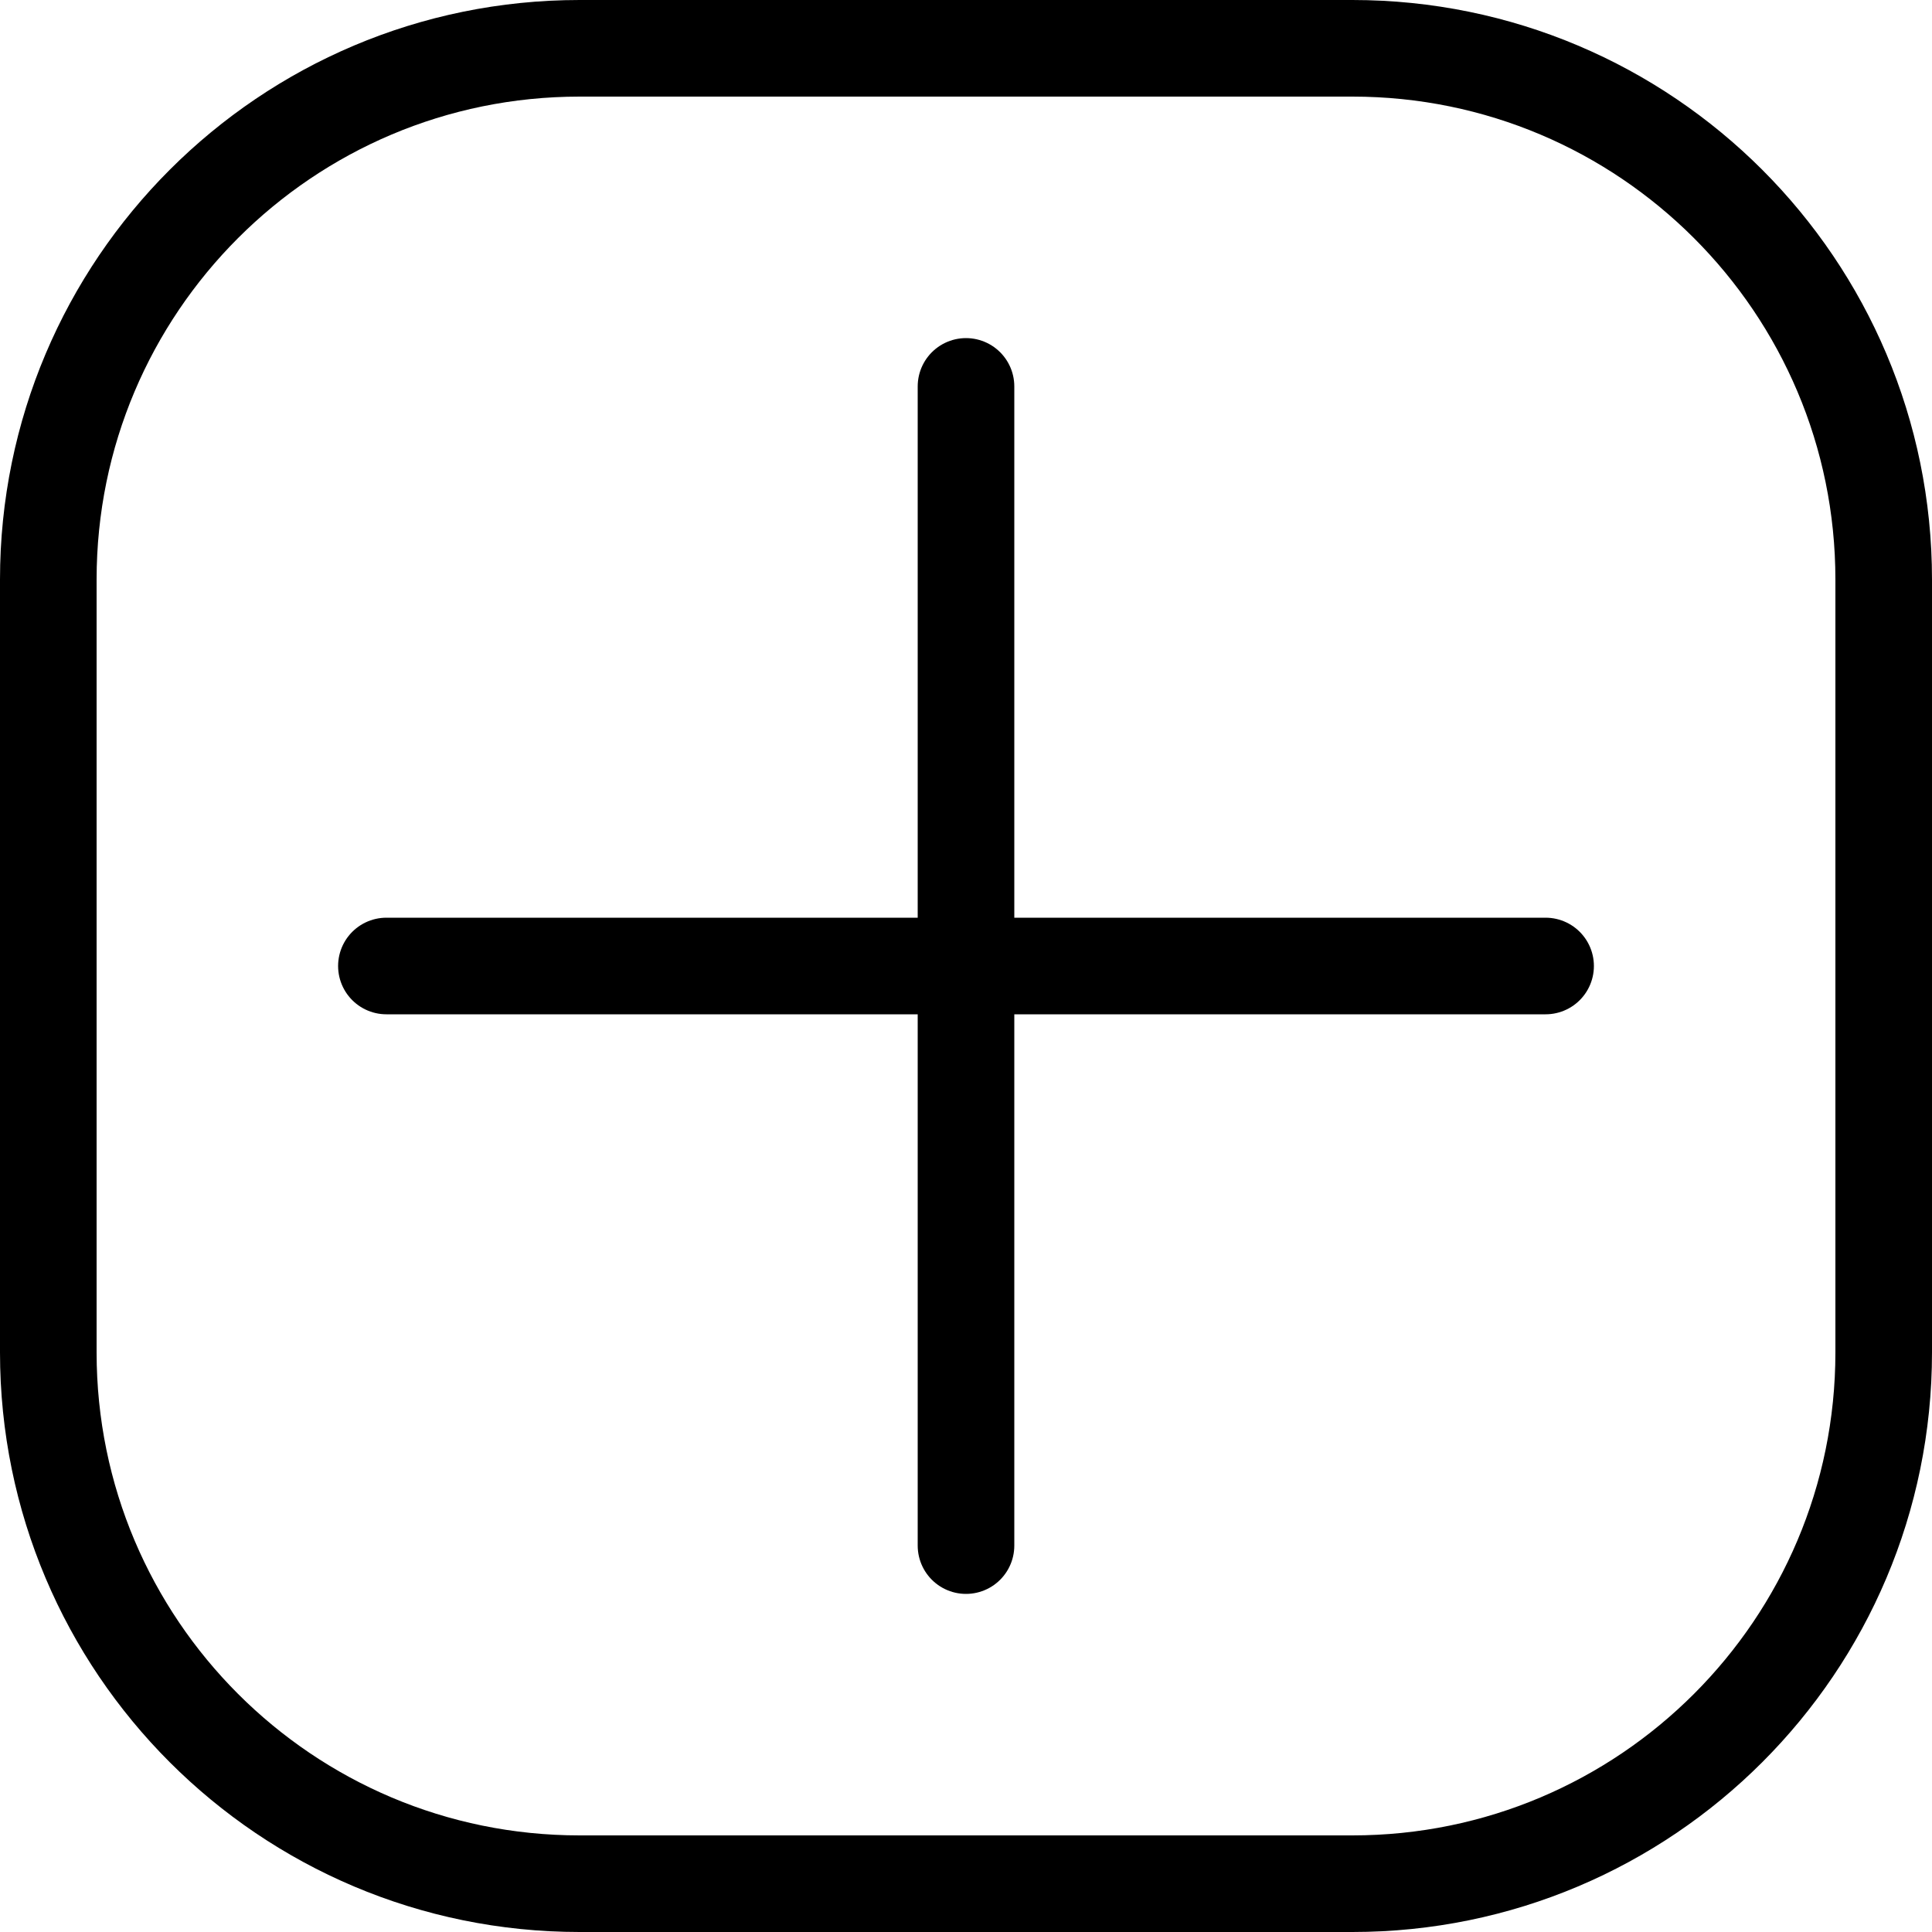
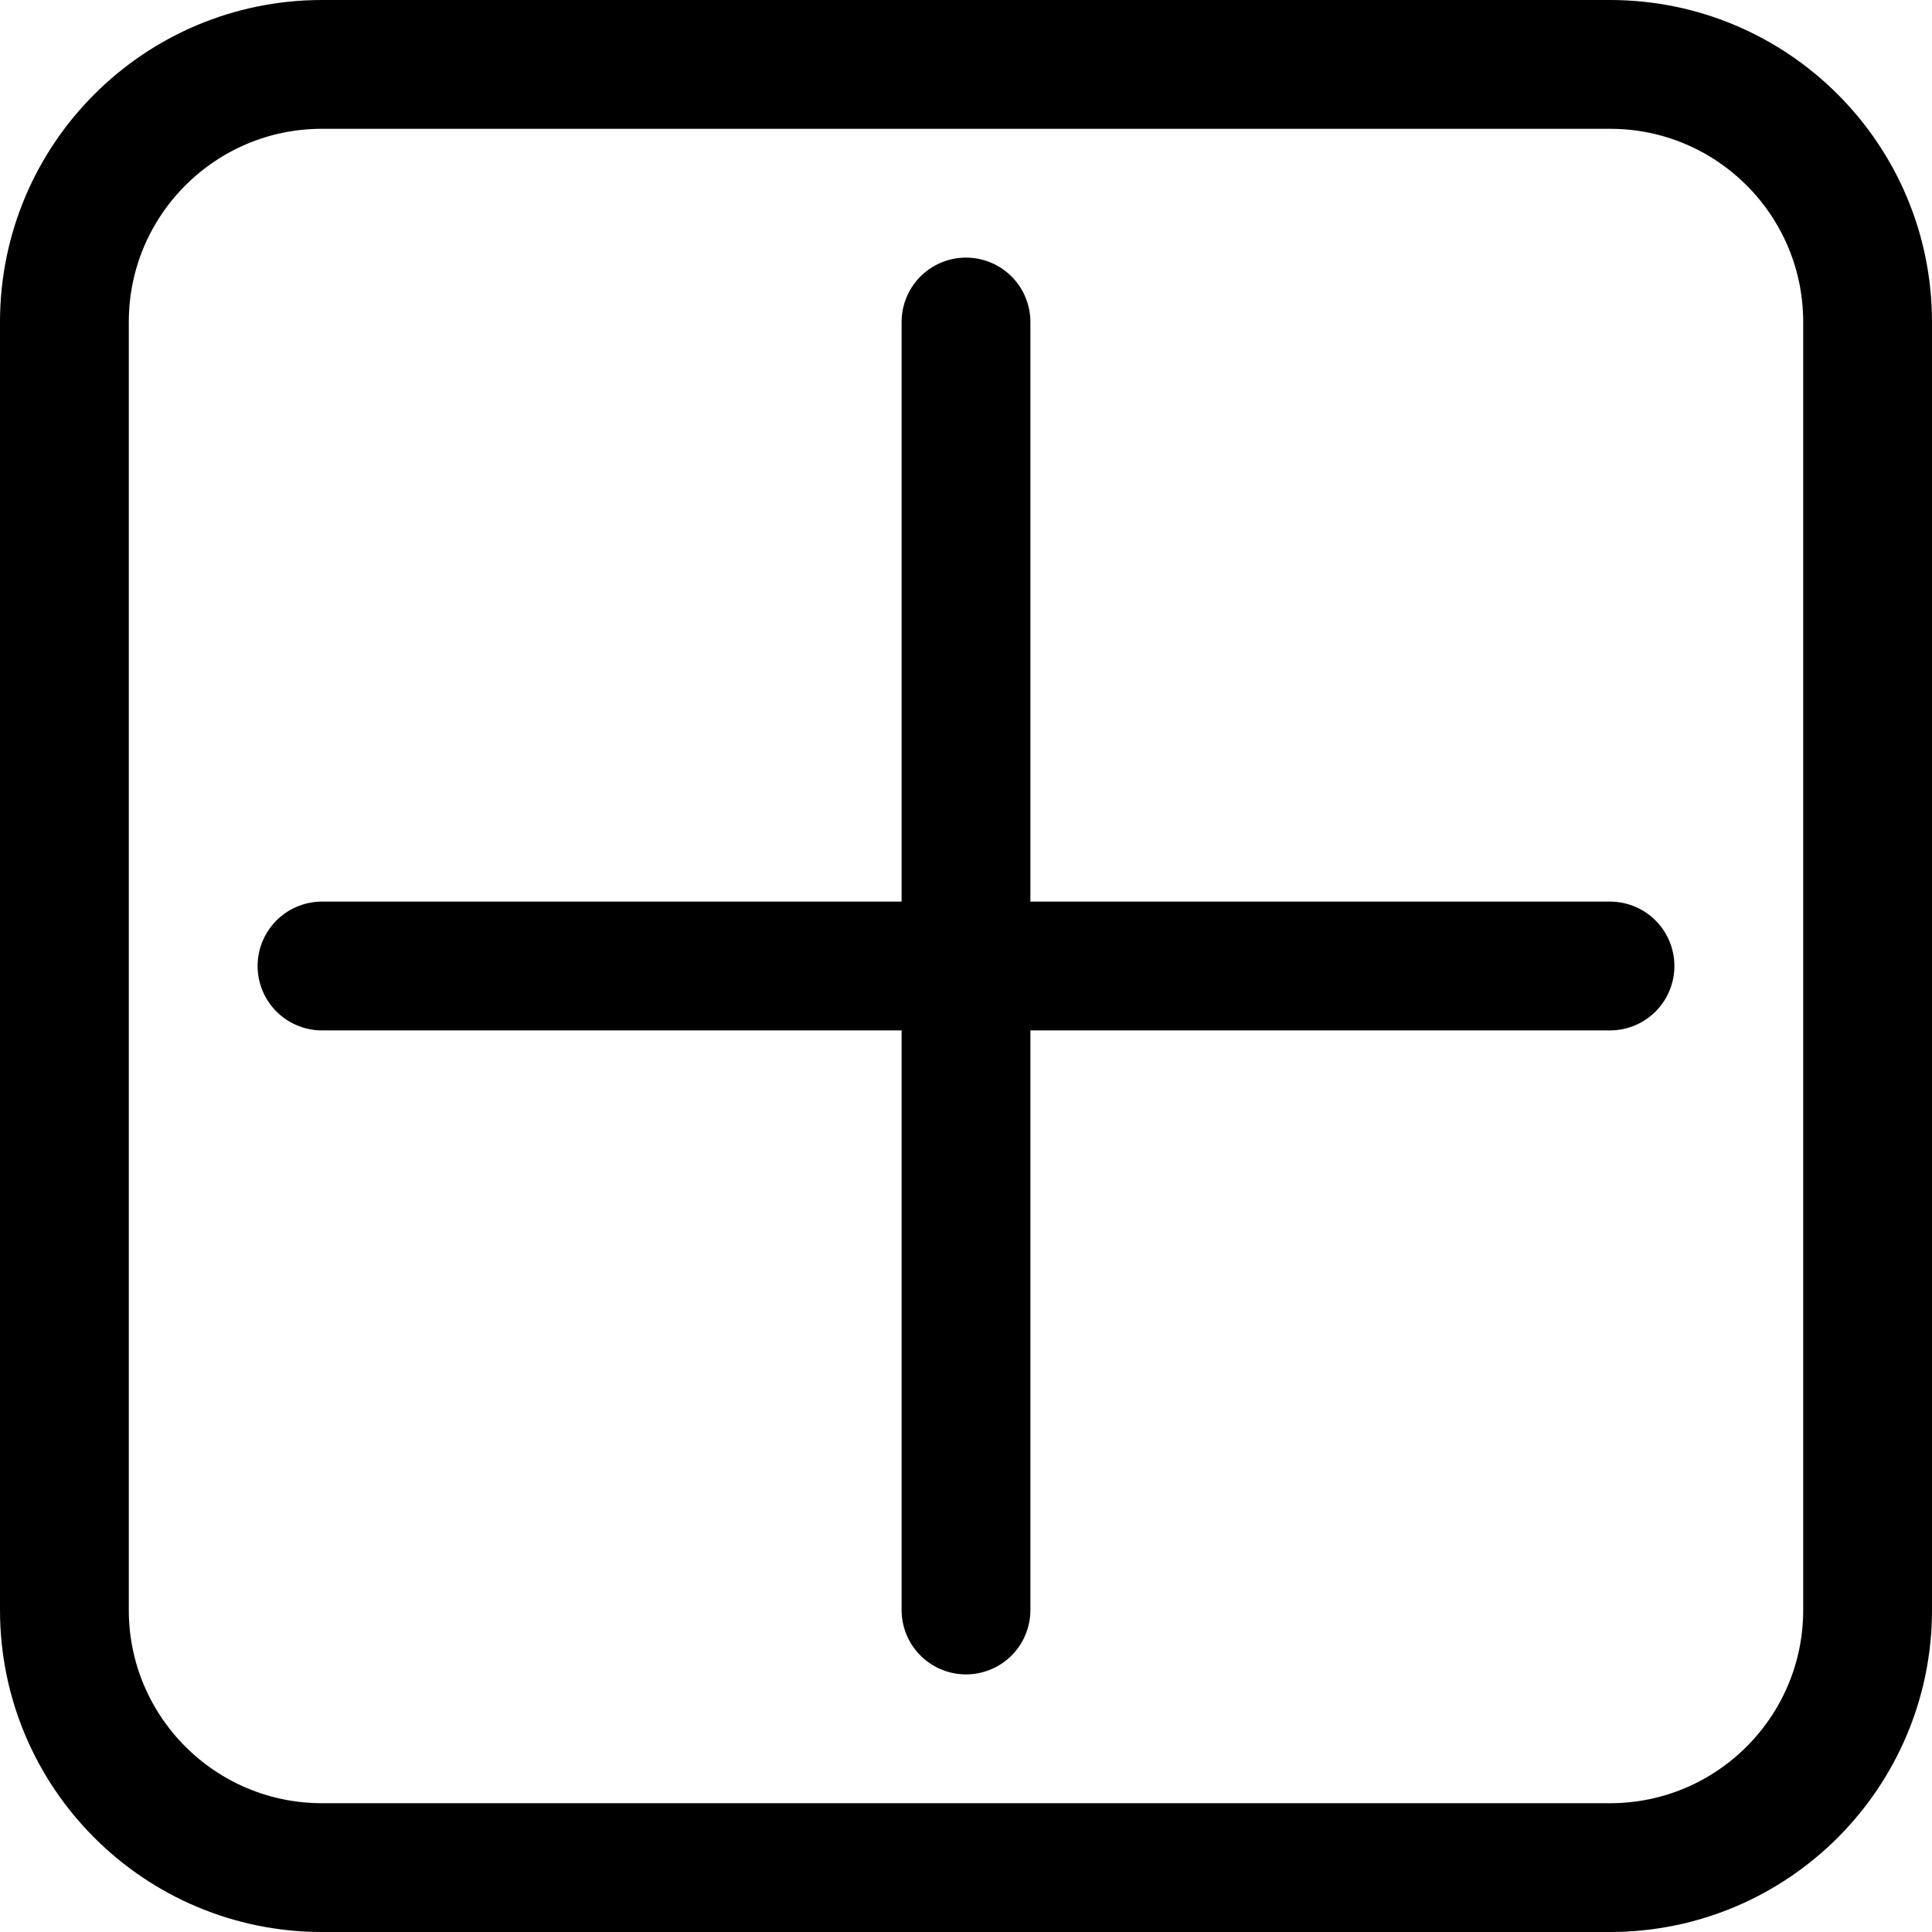
- <svg xmlns="http://www.w3.org/2000/svg" width="20" height="20" viewBox="0 0 20 20" fill="none">
-   <rect x="0.5" y="0.5" width="19" height="19" rx="5.5" stroke="black" />
-   <path d="M4 10H16" stroke="black" stroke-linecap="round" />
-   <path d="M10 16L10 4" stroke="black" stroke-linecap="round" />
+ <svg xmlns="http://www.w3.org/2000/svg" width="30" height="30" viewBox="0 0 30 30" fill="none">
+   <rect x="1" y="1" width="28" height="28" rx="4" stroke="black" stroke-width="2" />
+   <path d="M5 15H25" stroke="black" stroke-width="2" stroke-linecap="round" />
+   <path d="M15 25L15 5" stroke="black" stroke-width="2" stroke-linecap="round" />
</svg>
